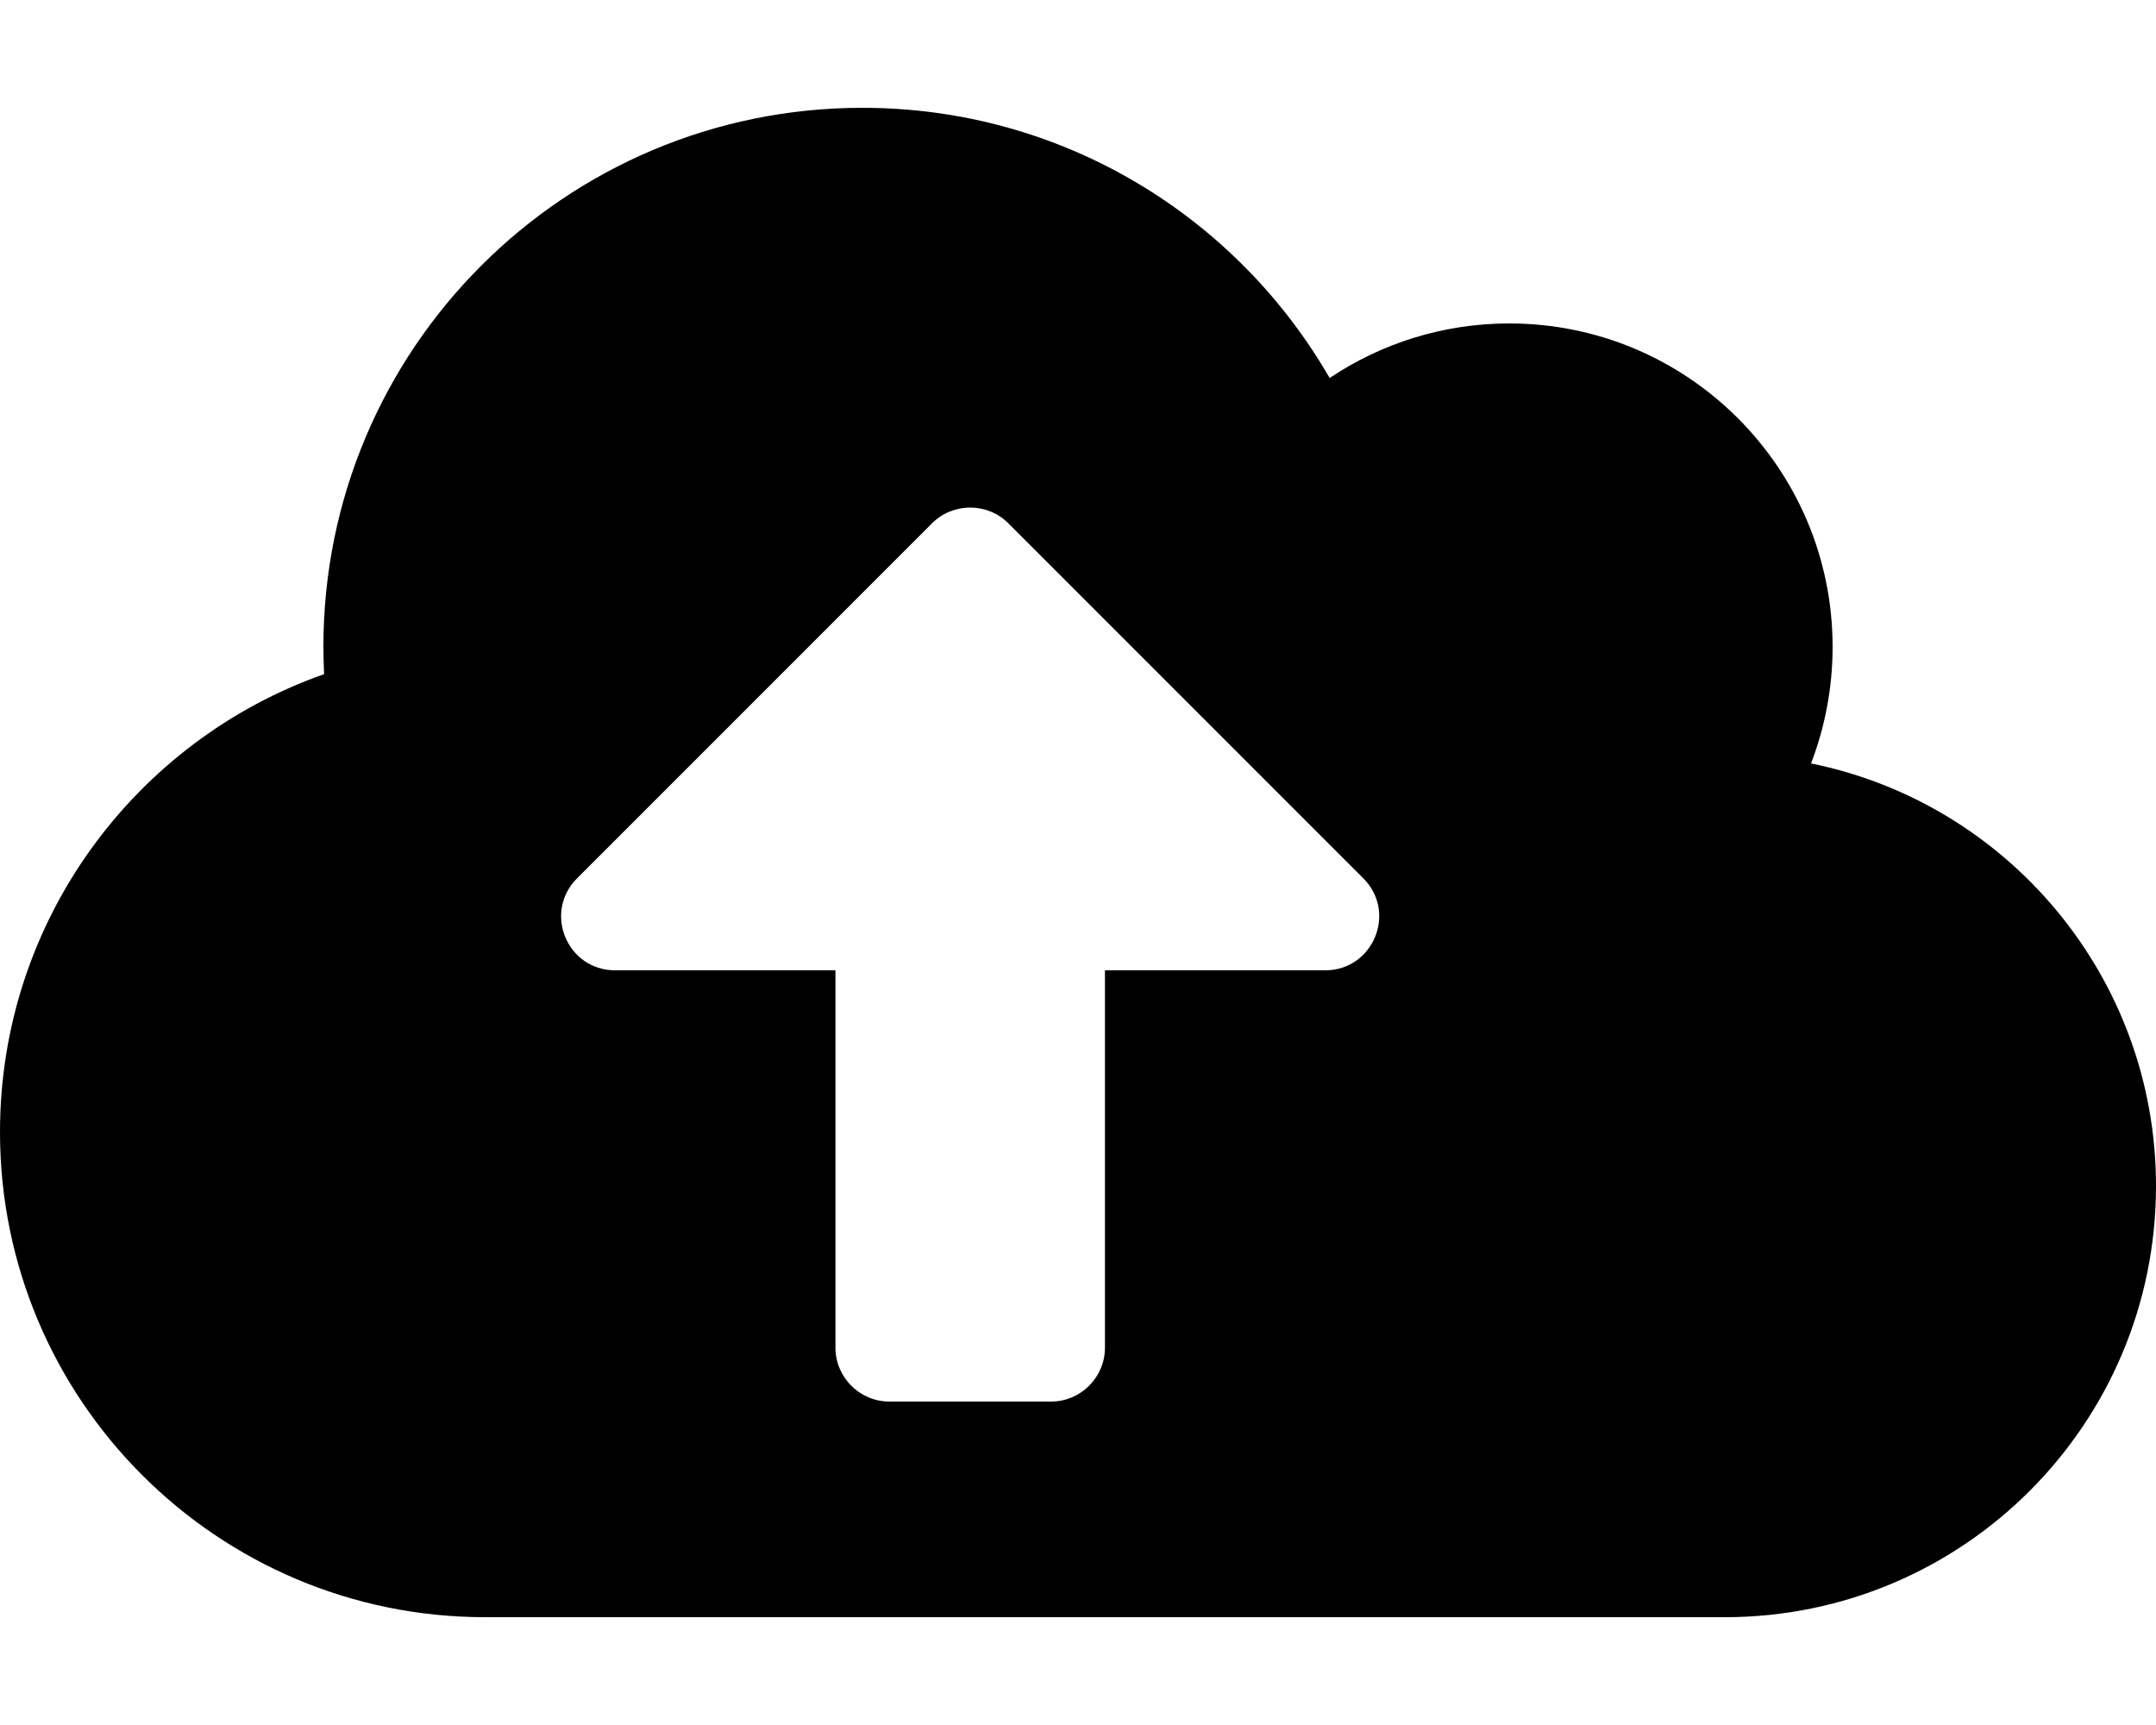
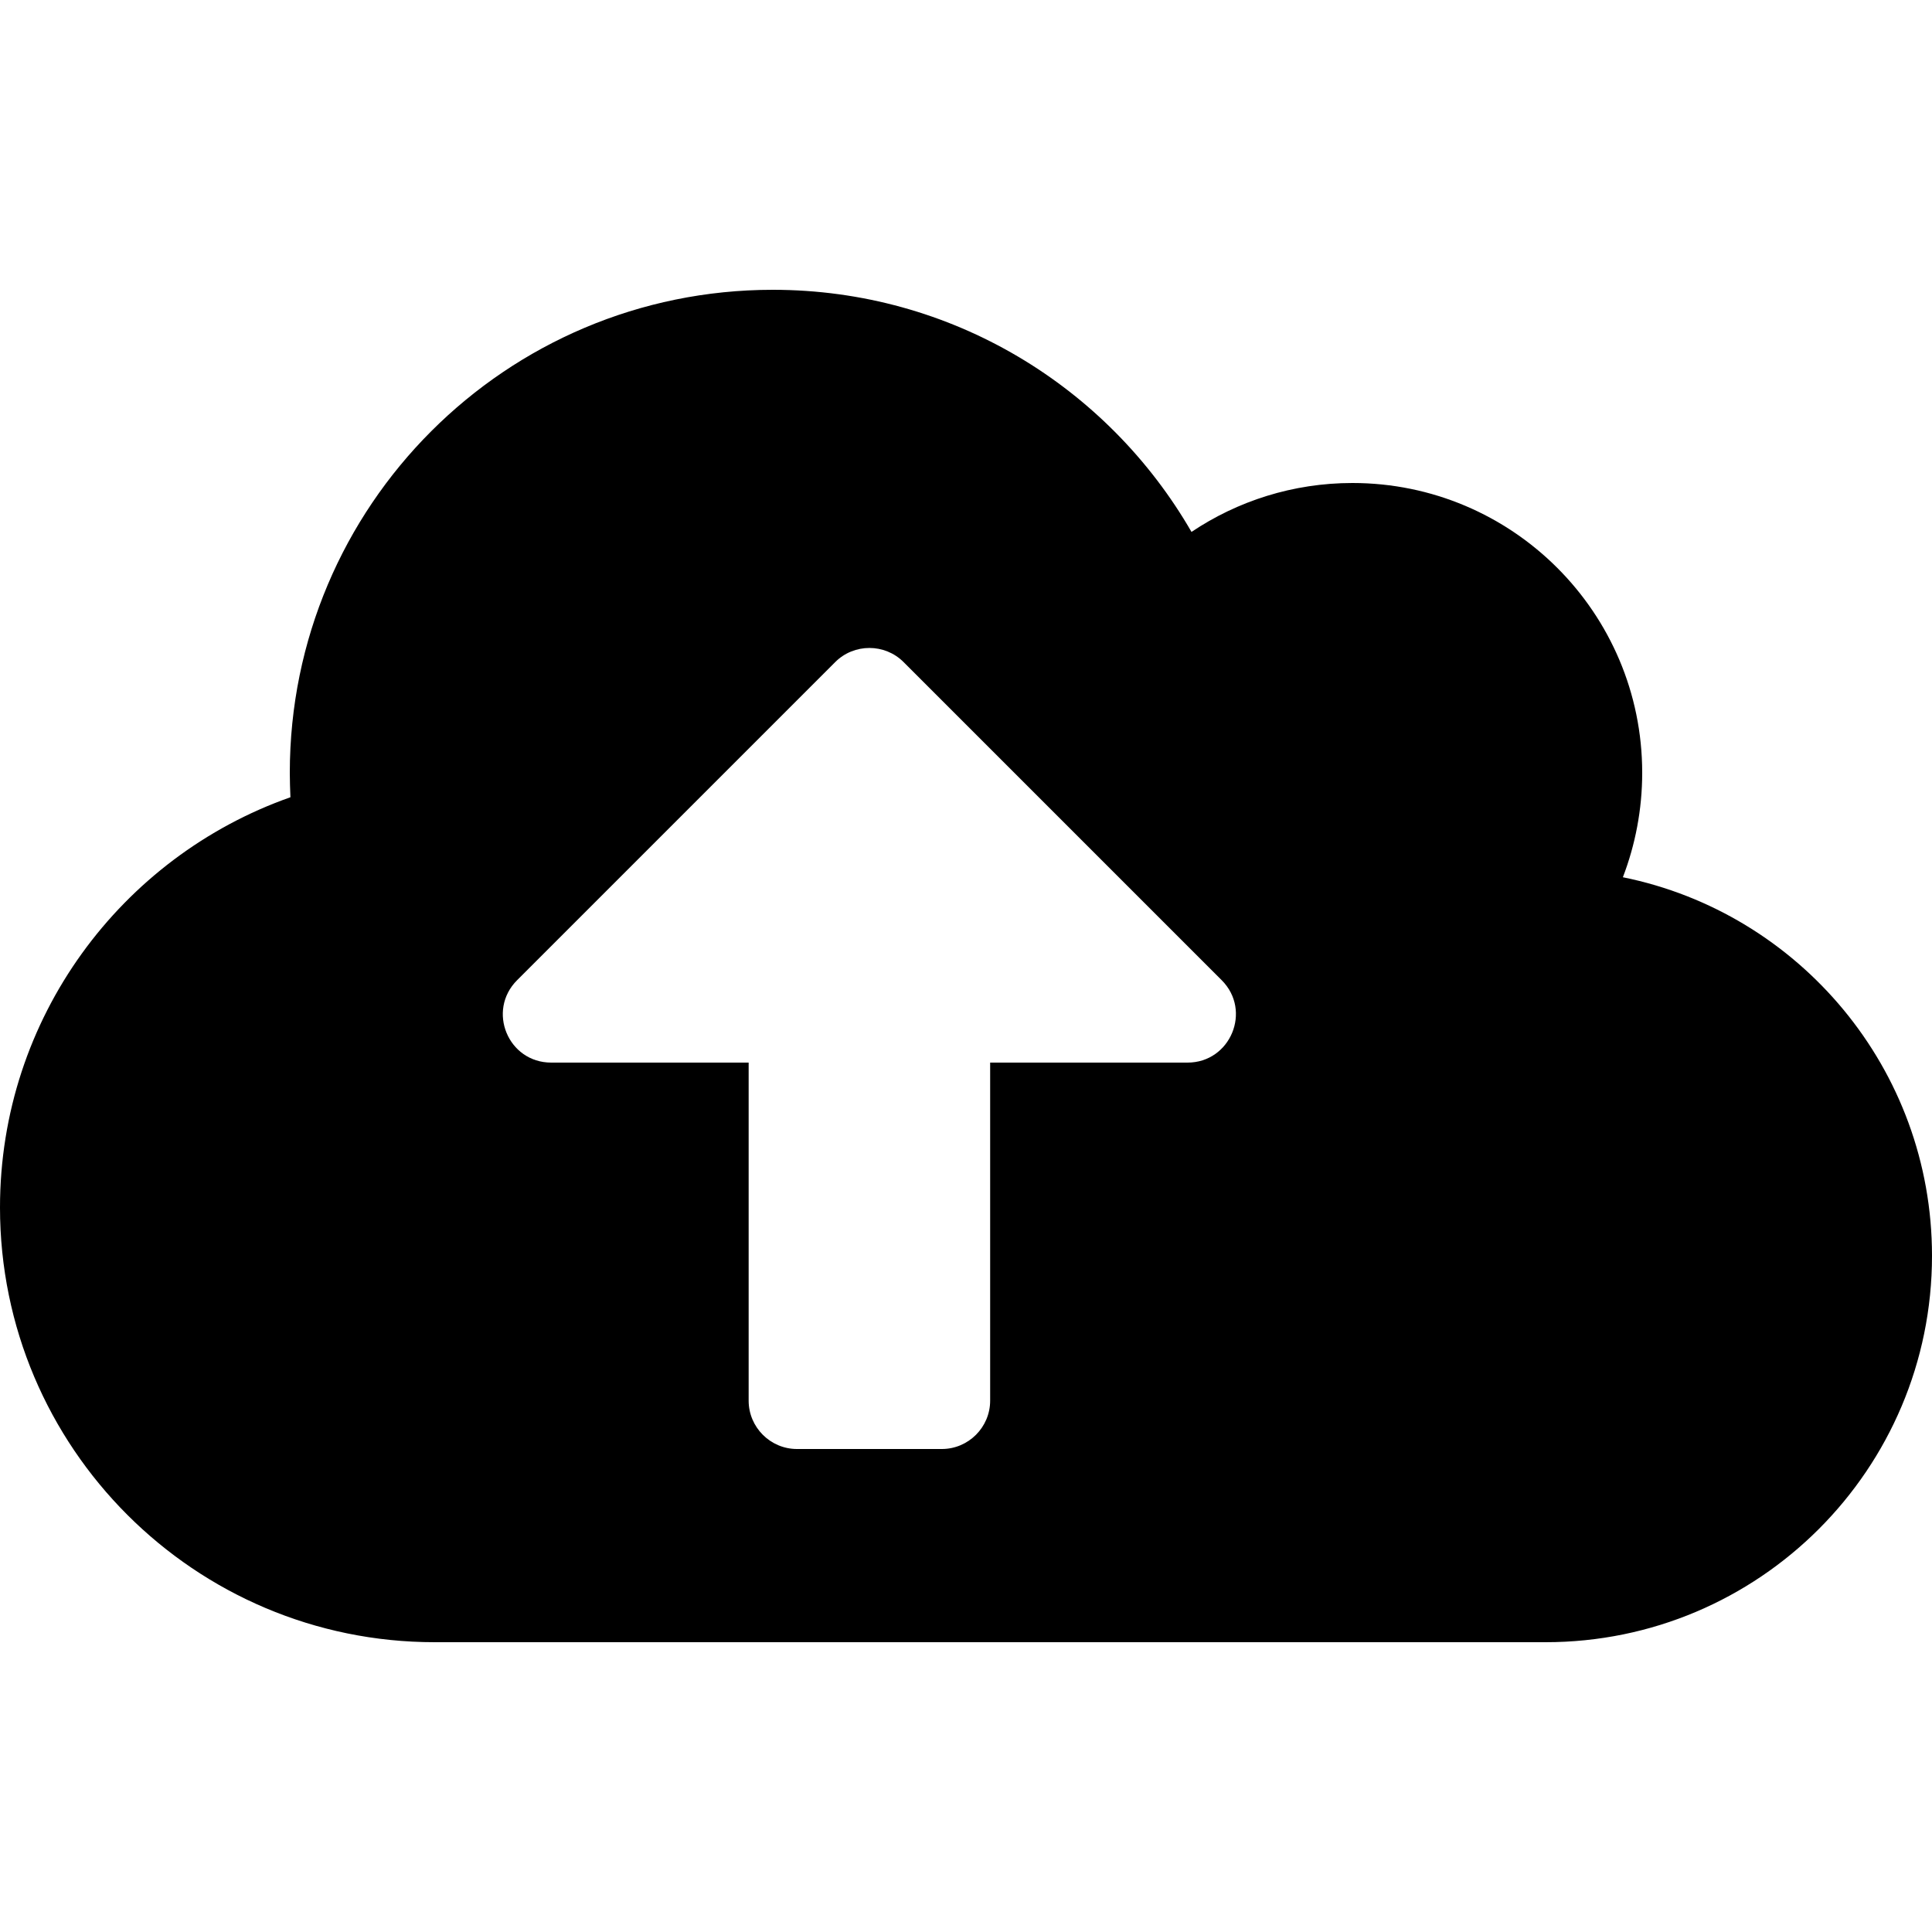
- <svg xmlns="http://www.w3.org/2000/svg" aria-hidden="true" focusable="false" data-prefix="fas" data-icon="cloud-upload-alt" class="svg-inline--fa fa-cloud-upload-alt fa-w-20" role="img" viewBox="0 0 640 512">
-   <path fill="currentColor" d="M537.6 226.6c4.1-10.7 6.4-22.4 6.4-34.6 0-53-43-96-96-96-19.7 0-38.1 6-53.3 16.2C367 64.2 315.3 32 256 32c-88.4 0-160 71.6-160 160 0 2.7.1 5.4.2 8.1C40.2 219.8 0 273.2 0 336c0 79.5 64.5 144 144 144h368c70.7 0 128-57.3 128-128 0-61.9-44-113.6-102.4-125.4zM393.4 288H328v112c0 8.8-7.2 16-16 16h-48c-8.8 0-16-7.2-16-16V288h-65.4c-14.3 0-21.4-17.2-11.3-27.3l105.4-105.4c6.2-6.2 16.4-6.2 22.6 0l105.4 105.4c10.1 10.1 2.9 27.3-11.3 27.3z" />
+ <svg xmlns="http://www.w3.org/2000/svg" width="50px" height="50px" viewBox="0 0 50 40" version="1.1">
+   <g id="surface1">
+     <path style=" stroke:none;fill-rule:nonzero;fill:rgb(0%,0%,0%);fill-opacity:1;" d="M 42 17.703 C 42.32 16.867 42.5 15.953 42.5 15 C 42.5 10.859 39.141 7.5 35 7.5 C 33.461 7.5 32.023 7.969 30.836 8.766 C 28.672 5.016 24.633 2.5 20 2.5 C 13.094 2.5 7.5 8.094 7.5 15 C 7.5 15.211 7.508 15.422 7.516 15.633 C 3.141 17.172 0 21.344 0 26.25 C 0 32.461 5.039 37.5 11.25 37.5 L 40 37.5 C 45.523 37.5 50 33.023 50 27.5 C 50 22.664 46.562 18.625 42 17.703 Z M 30.734 22.5 L 25.625 22.5 L 25.625 31.25 C 25.625 31.938 25.062 32.5 24.375 32.5 L 20.625 32.5 C 19.938 32.5 19.375 31.938 19.375 31.25 L 19.375 22.5 L 14.266 22.5 C 13.148 22.5 12.594 21.156 13.383 20.367 L 21.617 12.133 C 22.102 11.648 22.898 11.648 23.383 12.133 L 31.617 20.367 C 32.406 21.156 31.844 22.5 30.734 22.5 Z M 30.734 22.5 " />
+   </g>
</svg>
